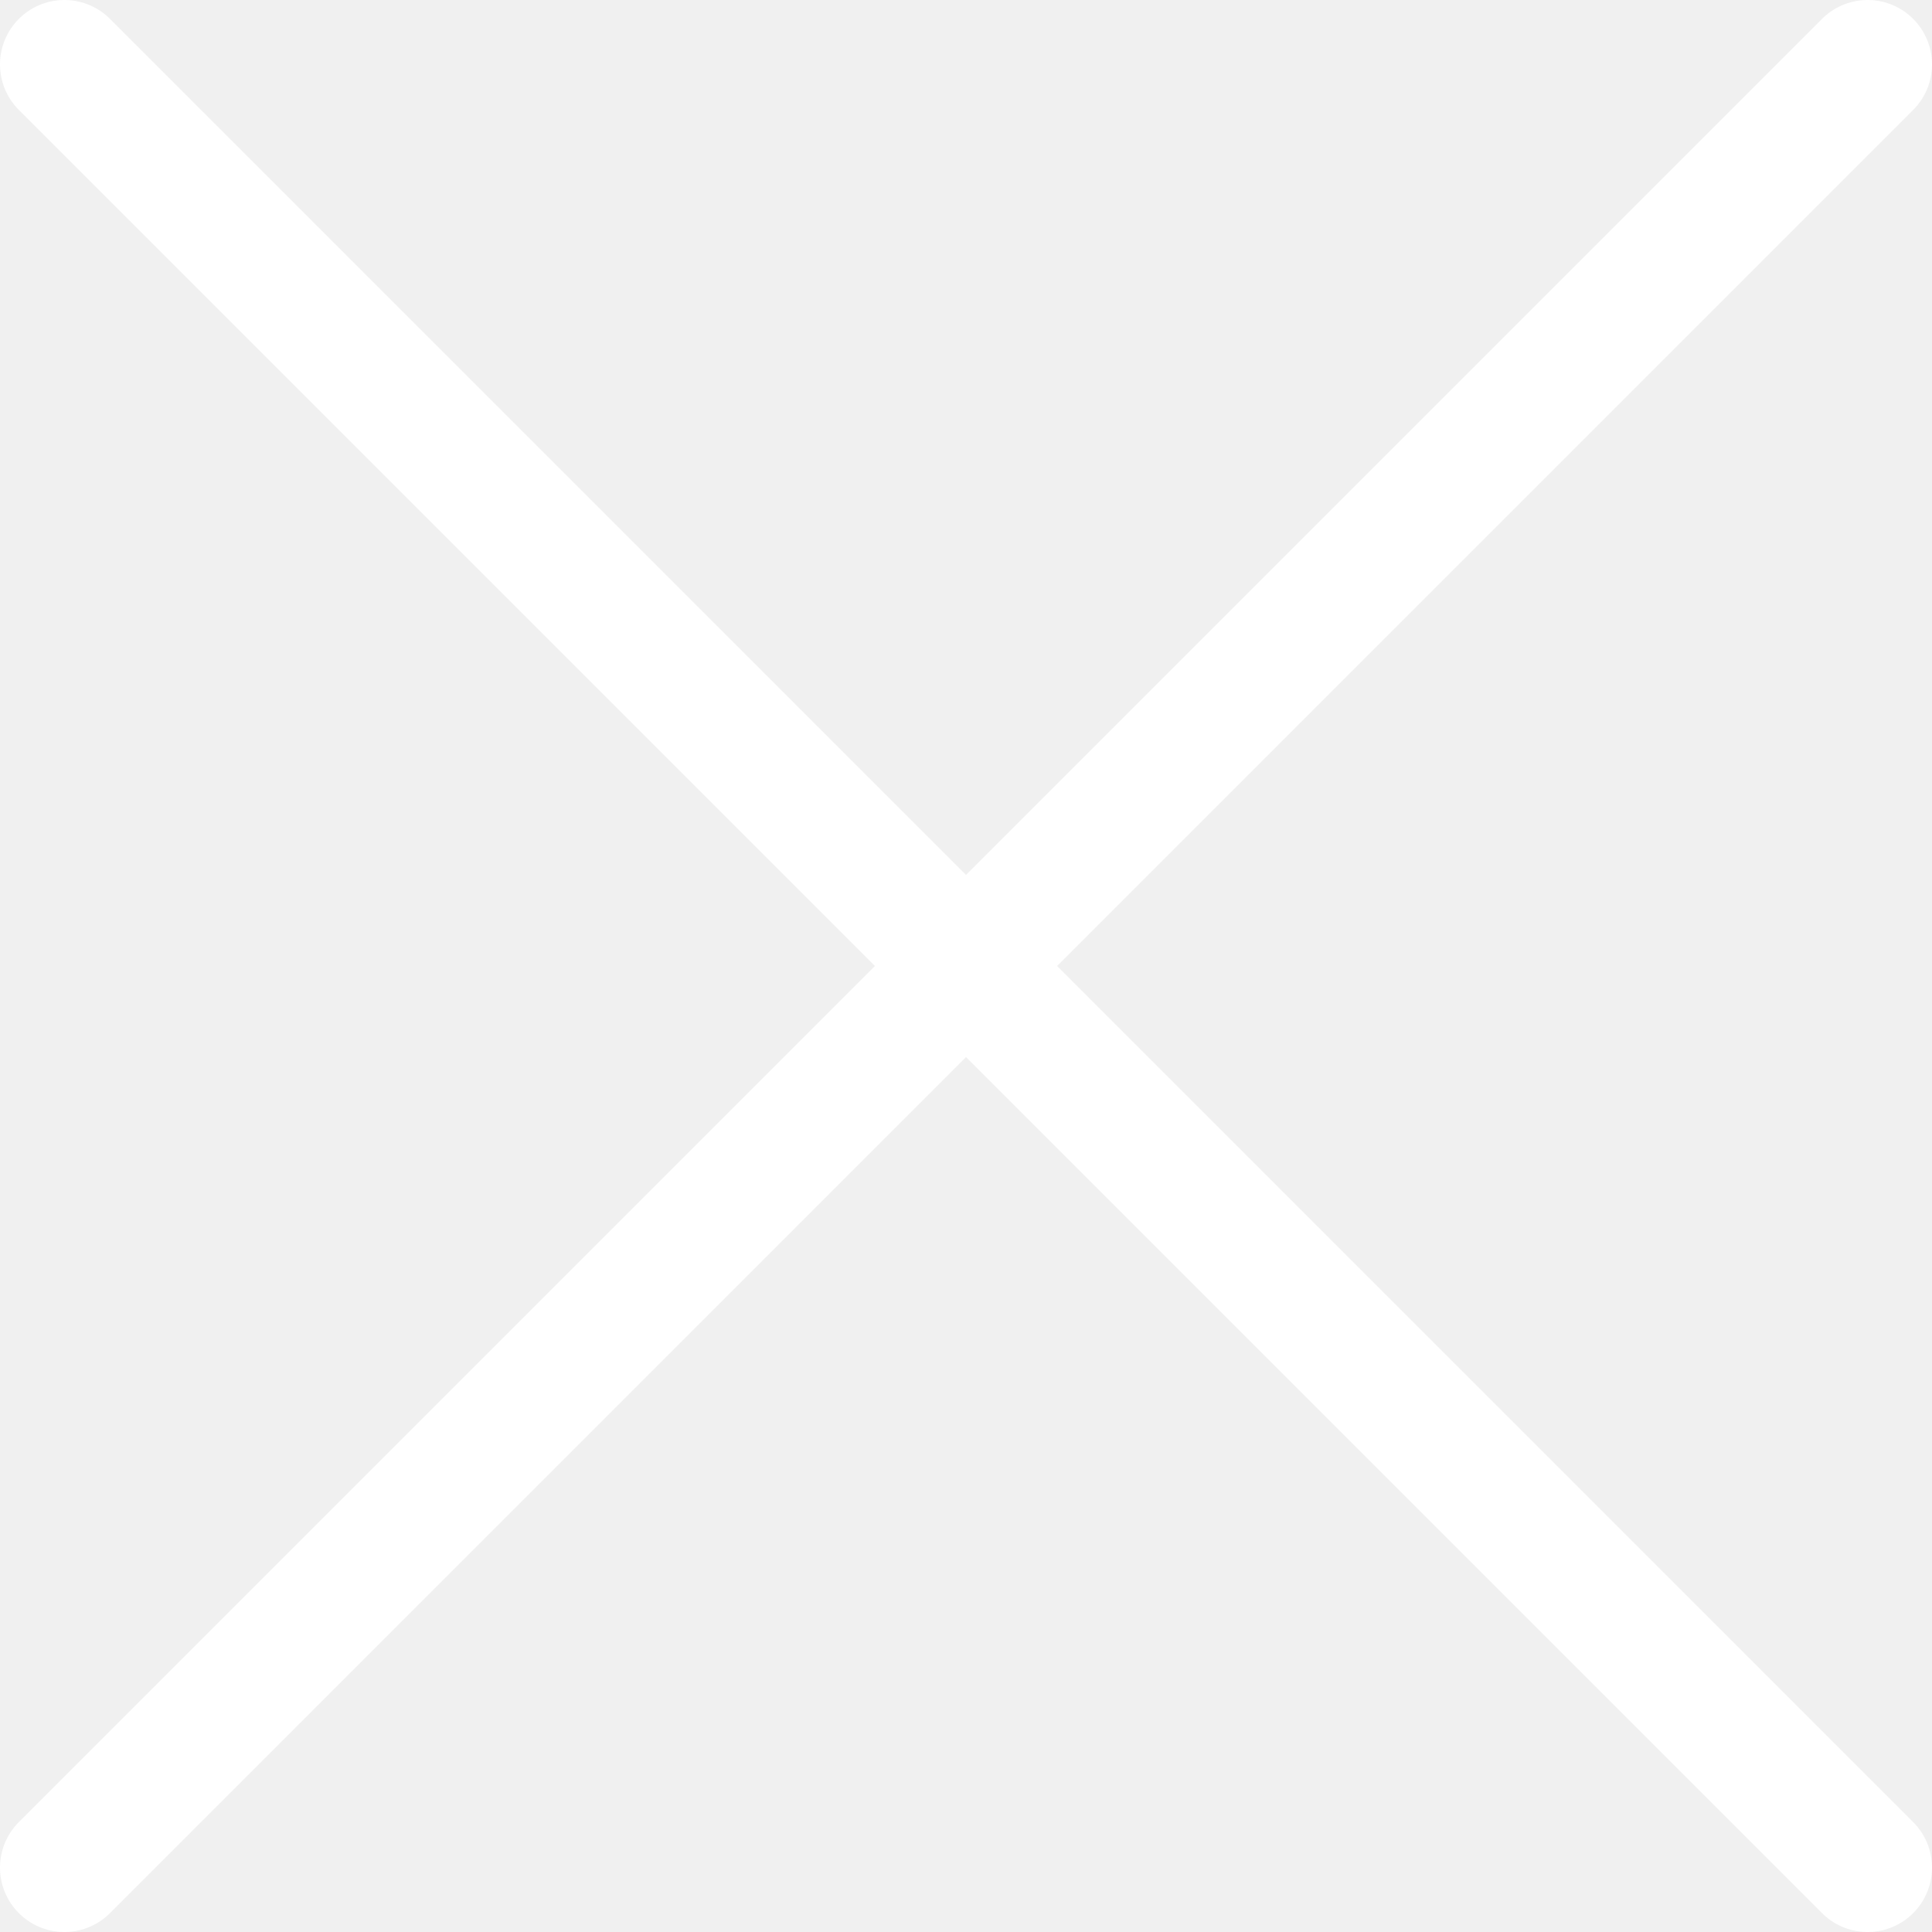
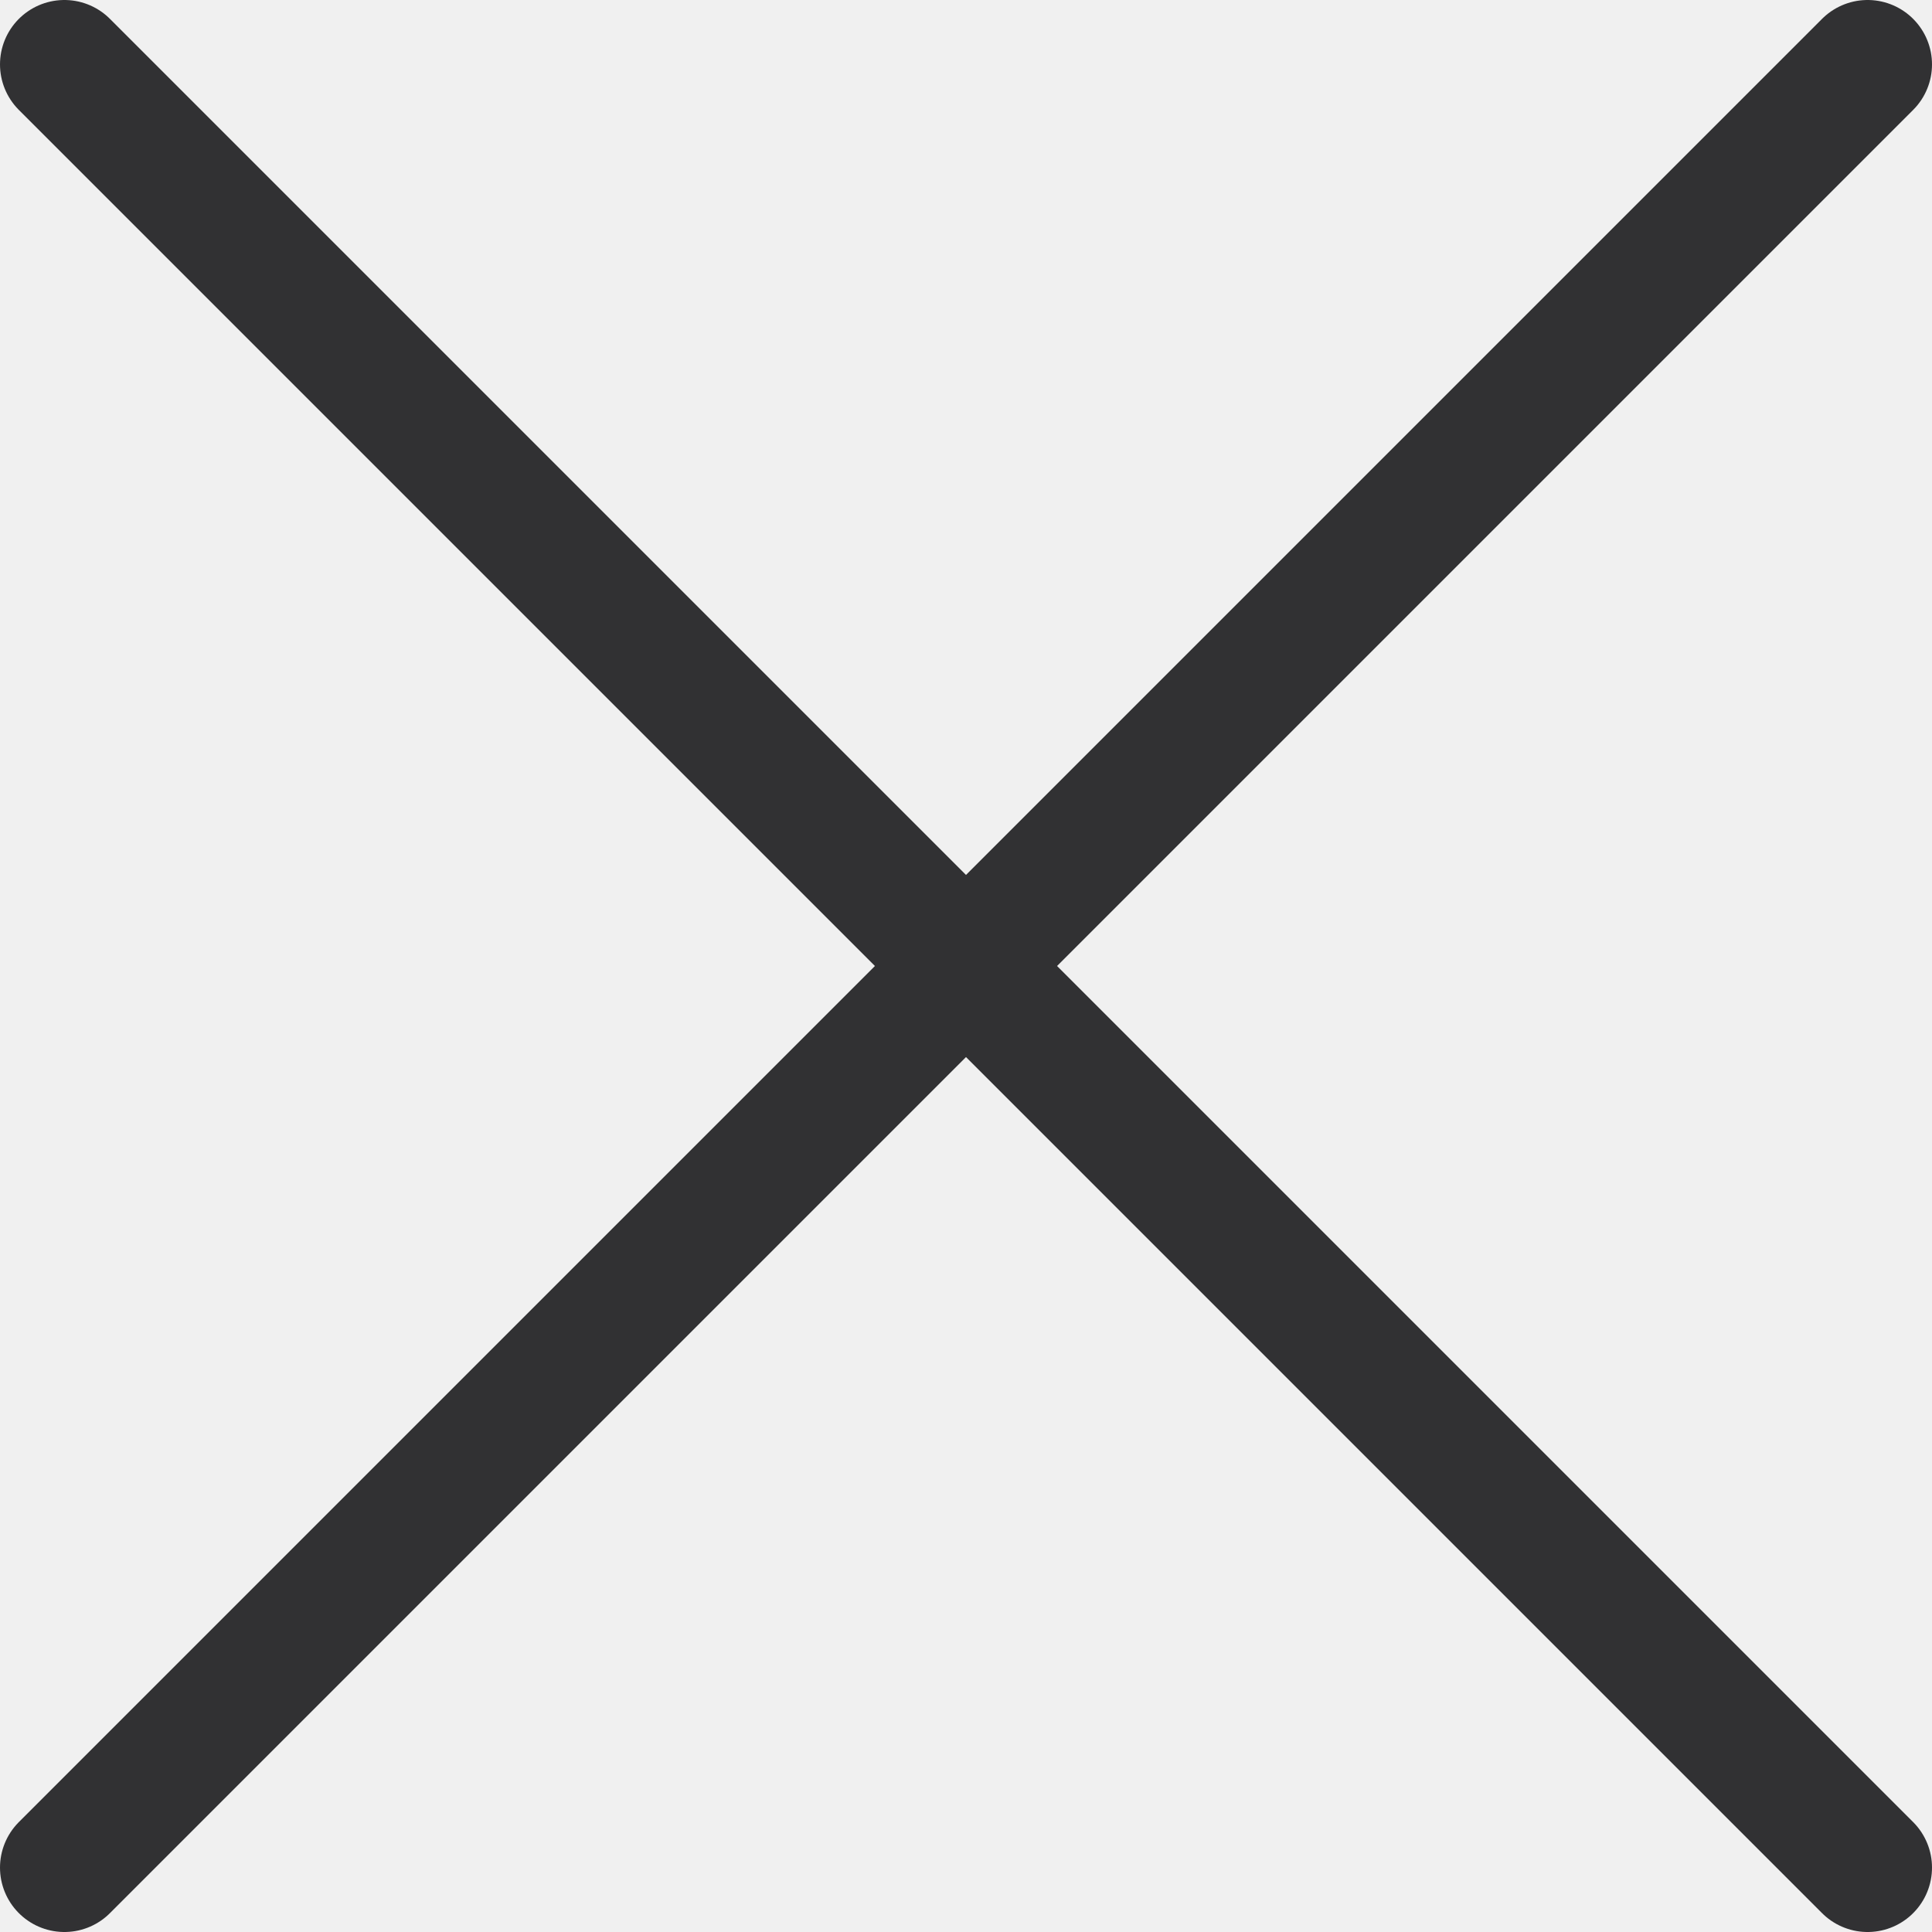
<svg xmlns="http://www.w3.org/2000/svg" width="30" height="30" viewBox="0 0 30 30" fill="none">
-   <path d="M29 29L1 1M1 29L29 1L1 29Z" stroke="white" stroke-width="2" stroke-linecap="round" stroke-linejoin="round" />
+   <path d="M29 29L1 1M1 29L29 1L1 29Z" stroke="#313133" stroke-width="2" stroke-linecap="round" stroke-linejoin="round" />
</svg>
